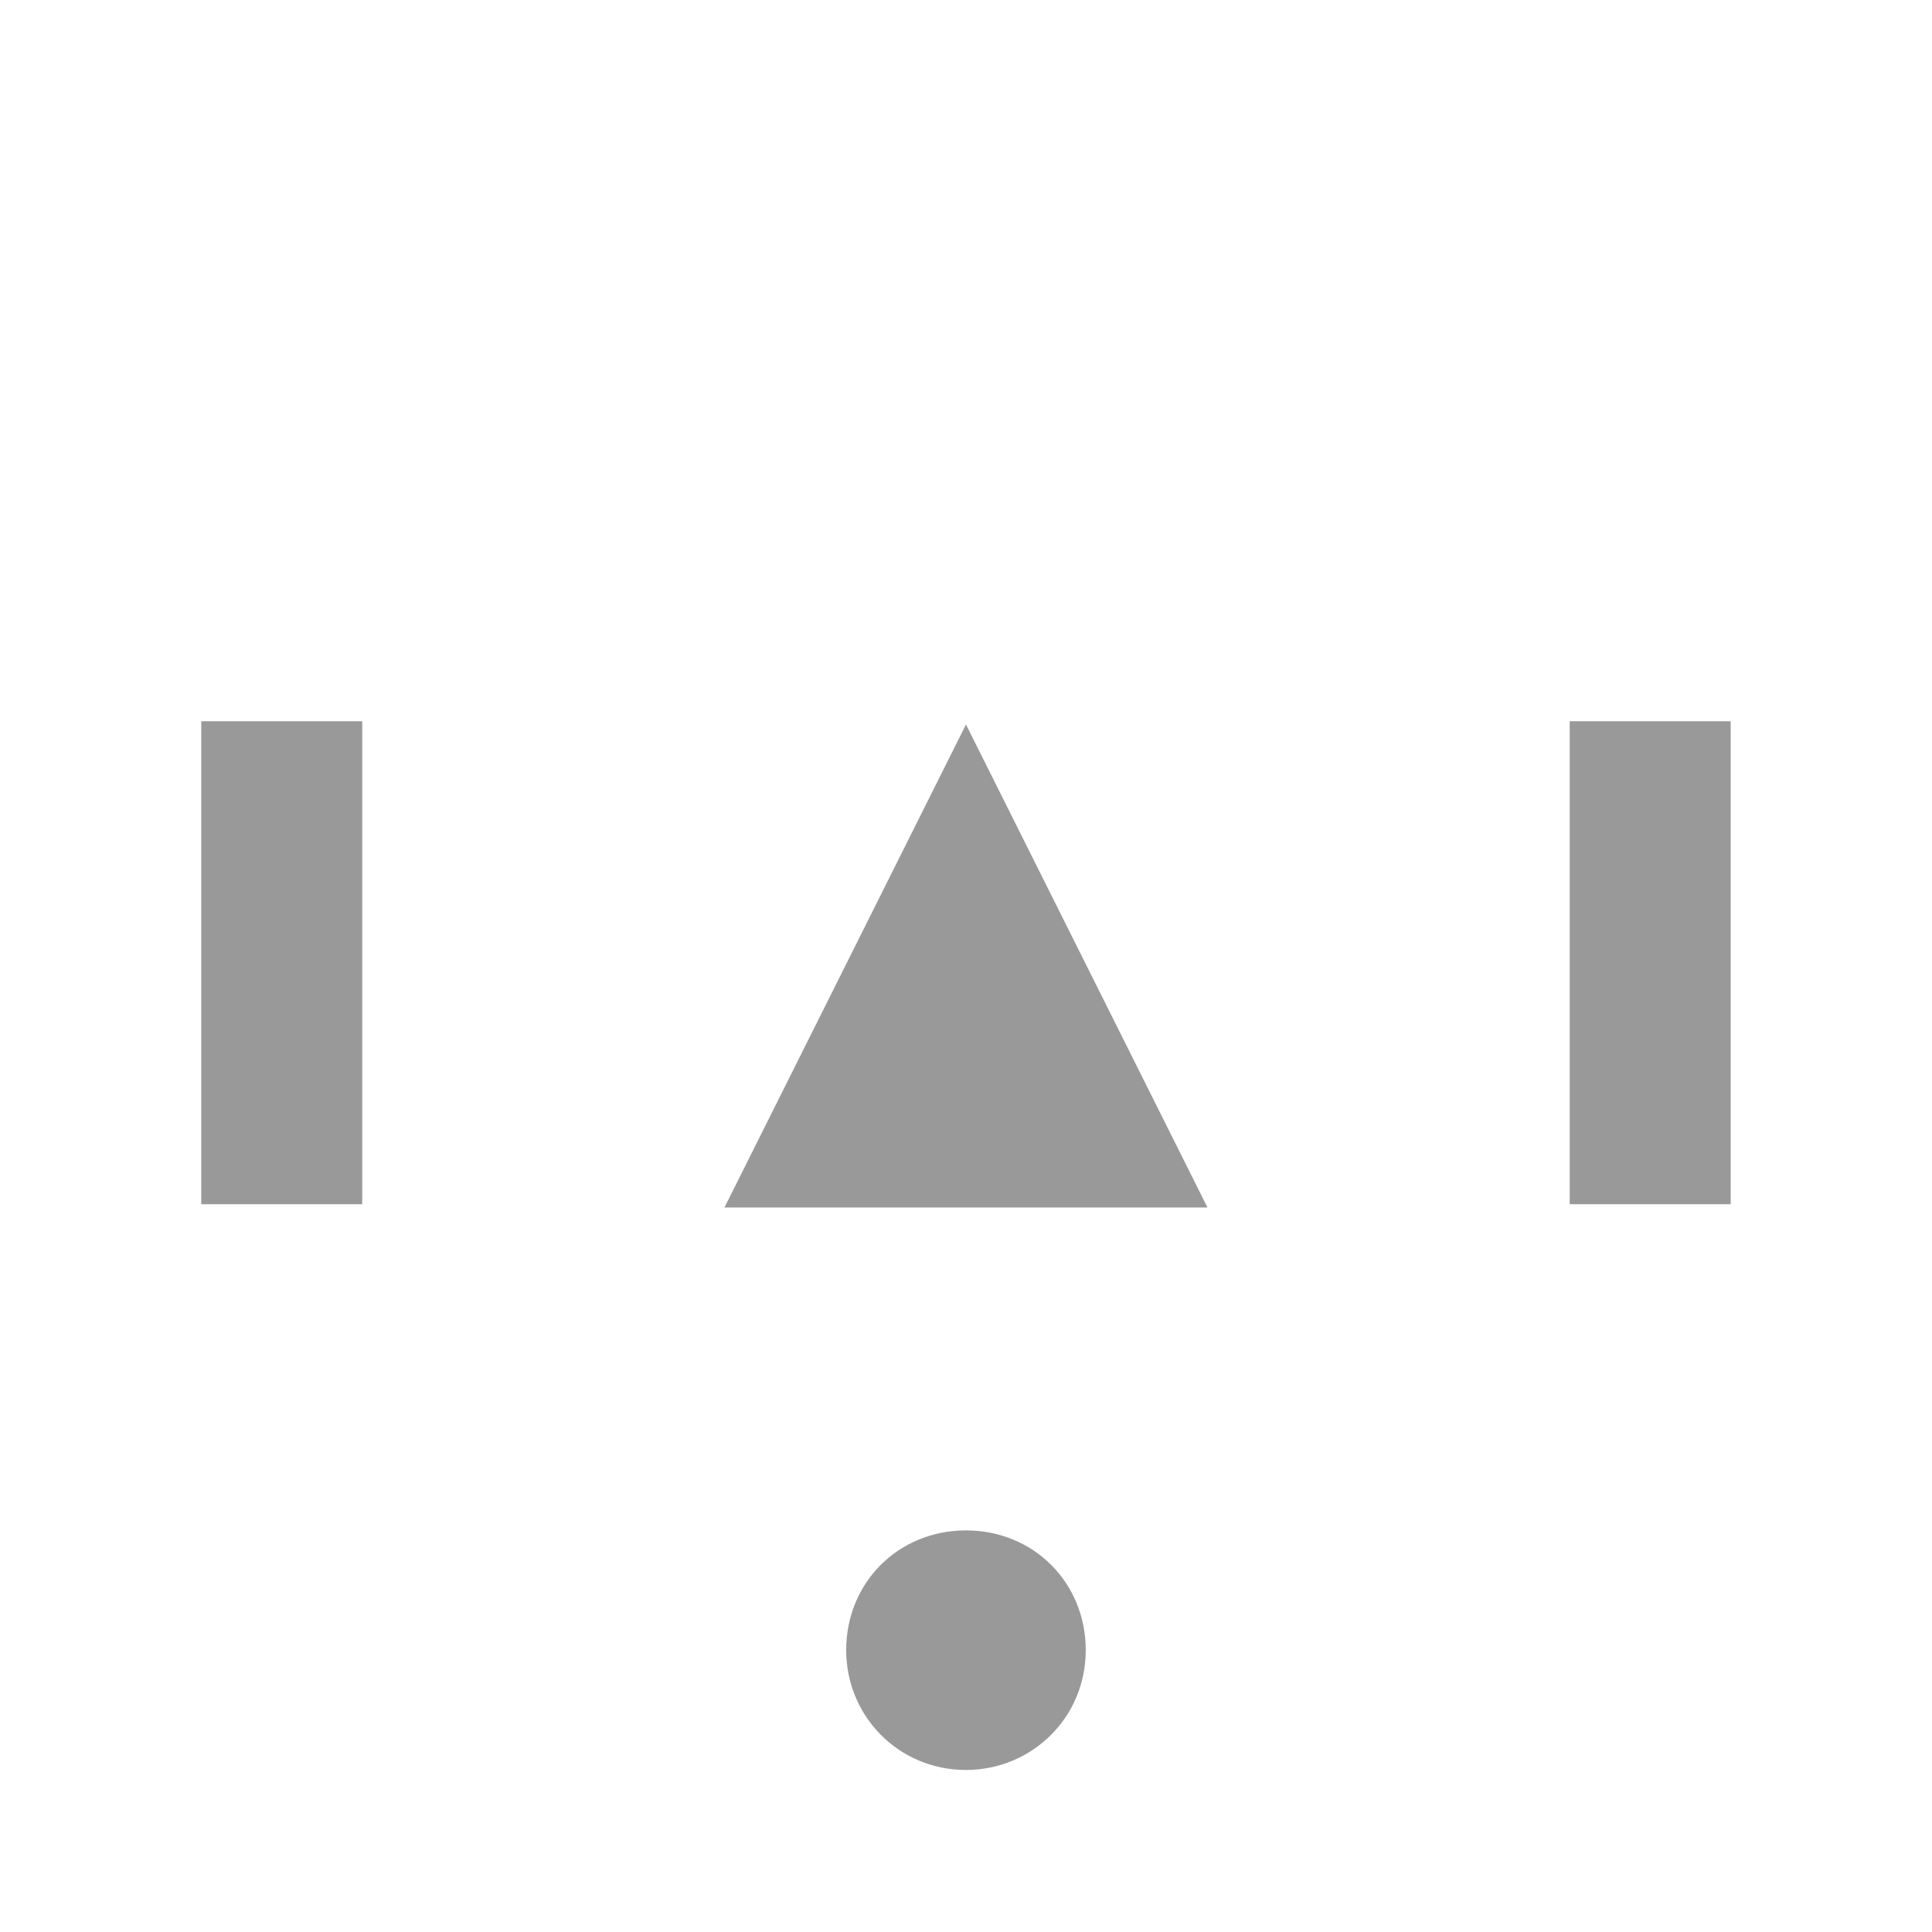
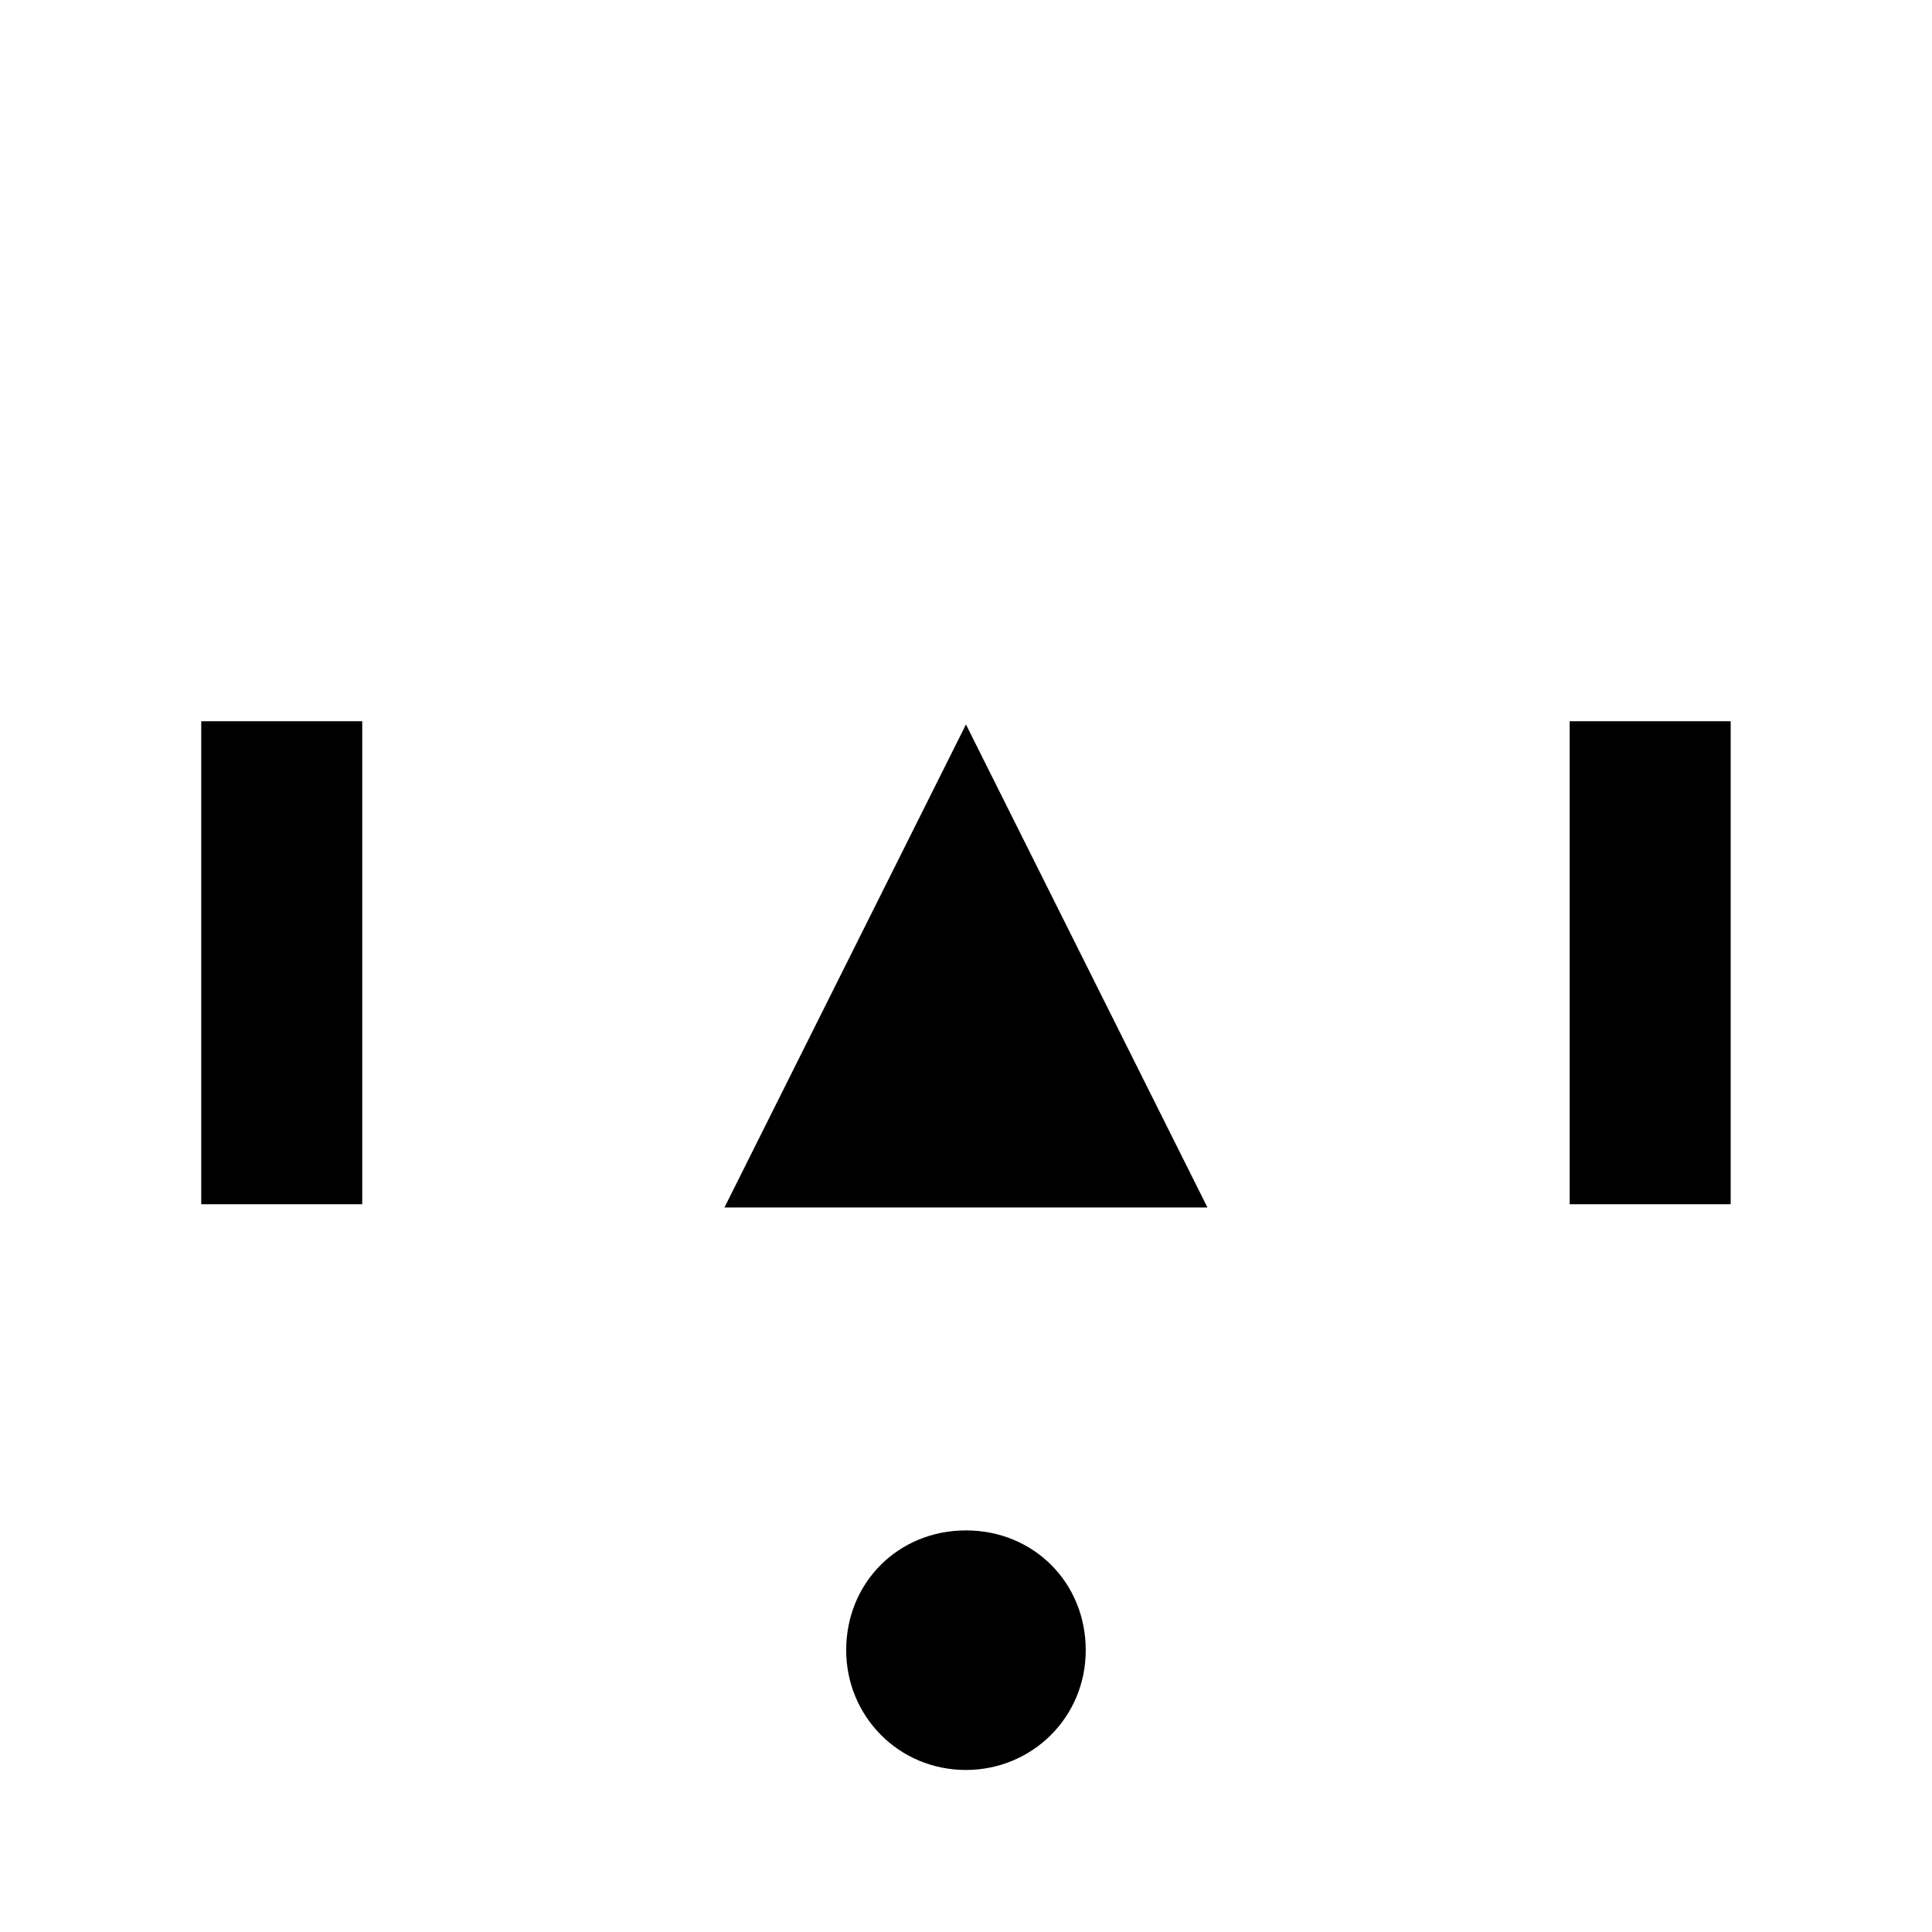
<svg xmlns="http://www.w3.org/2000/svg" width="25.401mm" height="25.4mm" viewBox="0 0 25.401 25.4" version="1.1" id="svg31649">
  <defs id="defs31646" />
  <g id="layer1" transform="translate(-92.382,-135.8)">
-     <g fill="#999999" stroke="none" id="g2358-1" transform="matrix(25.4,0,0,-25.4,-104.468,167.55)">
+     <g stroke="none" id="g2358-1" transform="matrix(25.4,0,0,-25.4,-104.468,167.55)">
      <g transform="translate(8.25,0.75)" id="g2356-7">
        <path class="fill" d="m 0,0.125 c 0,0 -0.125,-0.25 -0.125,-0.25 0,0 0.25,0 0.25,0 0,0 -0.125,0.25 -0.125,0.25" id="path2354-7" />
      </g>
    </g>
-     <g fill="#999999" stroke="none" id="g2334-5-1-7-1-0" transform="matrix(25.4,0,0,-25.4,-63.19301,176.5458)">
+     <g stroke="none" id="g2334-5-1-7-1-0" transform="matrix(25.4,0,0,-25.4,-63.19301,176.5458)">
      <g transform="rotate(90,2.9375,3.6875)" id="g2332-6-5-6-96-4">
        <path class="fill" d="M 0,0.062 C 0.035,0.062 0.062,0.035 0.062,0 0.062,-0.035 0.035,-0.062 0,-0.062 c -0.035,0 -0.062,0.028 -0.062,0.062 0,0.035 0.028,0.062 0.062,0.062" id="path2330-1-9-3-93-2" />
      </g>
    </g>
-     <g fill="#999999" stroke="none" id="g3286-1-9-4" transform="matrix(8.466666,0,0,-84.66666,68.56949,180.25)">
+     <g stroke="none" id="g3286-1-9-4" transform="matrix(8.466666,0,0,-84.66666,68.56949,180.25)">
      <g transform="translate(3.25,0.375)" id="g3284-9-0-8">
        <path class="fill" d="m -0.125,-0.037 c 0,0 0.25,0 0.25,0 0,0 0,0.075 0,0.075 0,0 -0.25,0 -0.25,0 0,0 0,-0.075 0,-0.075" id="path3282-9-2-5" />
      </g>
    </g>
-     <g fill="#999999" stroke="none" id="g3286-1-9-0-8" transform="matrix(8.466666,0,0,-84.66666,86.56115,180.25)">
+     <g stroke="none" id="g3286-1-9-0-8" transform="matrix(8.466666,0,0,-84.66666,86.56115,180.25)">
      <g transform="translate(3.25,0.375)" id="g3284-9-0-1-2">
        <path class="fill" d="m -0.125,-0.037 c 0,0 0.25,0 0.25,0 0,0 0,0.075 0,0.075 0,0 -0.25,0 -0.25,0 0,0 0,-0.075 0,-0.075" id="path3282-9-2-9-6" />
      </g>
    </g>
  </g>
</svg>
